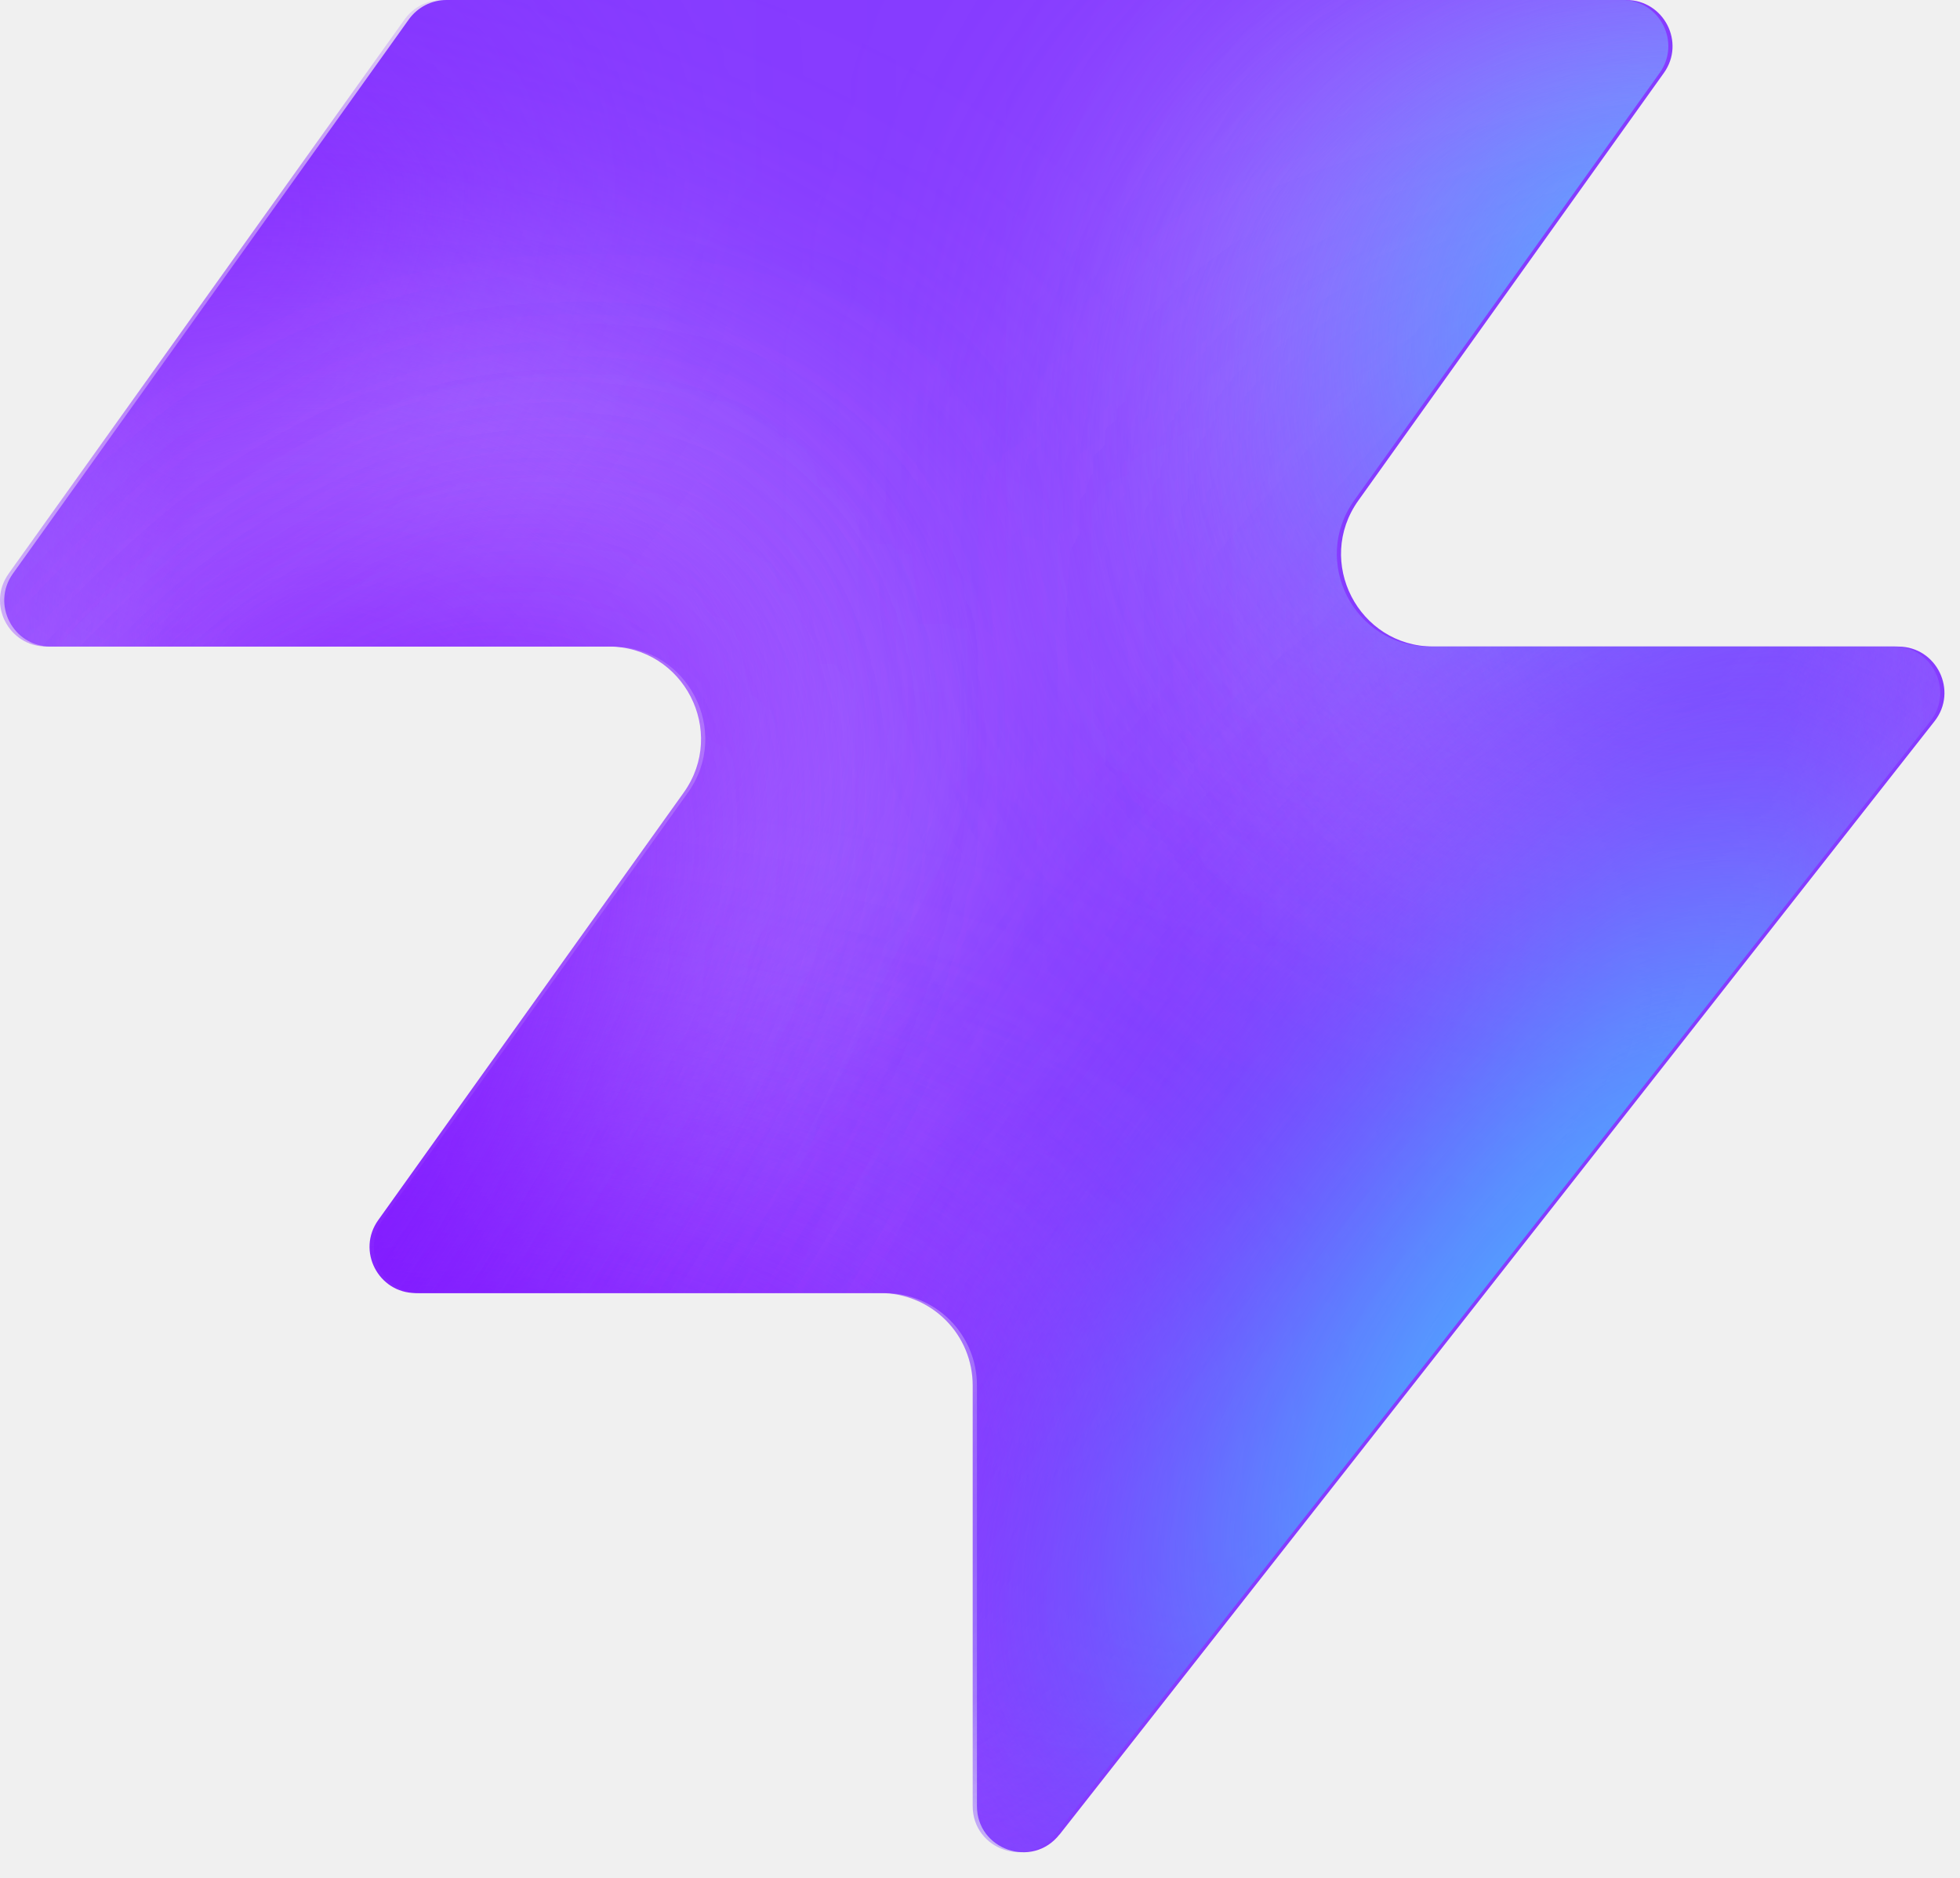
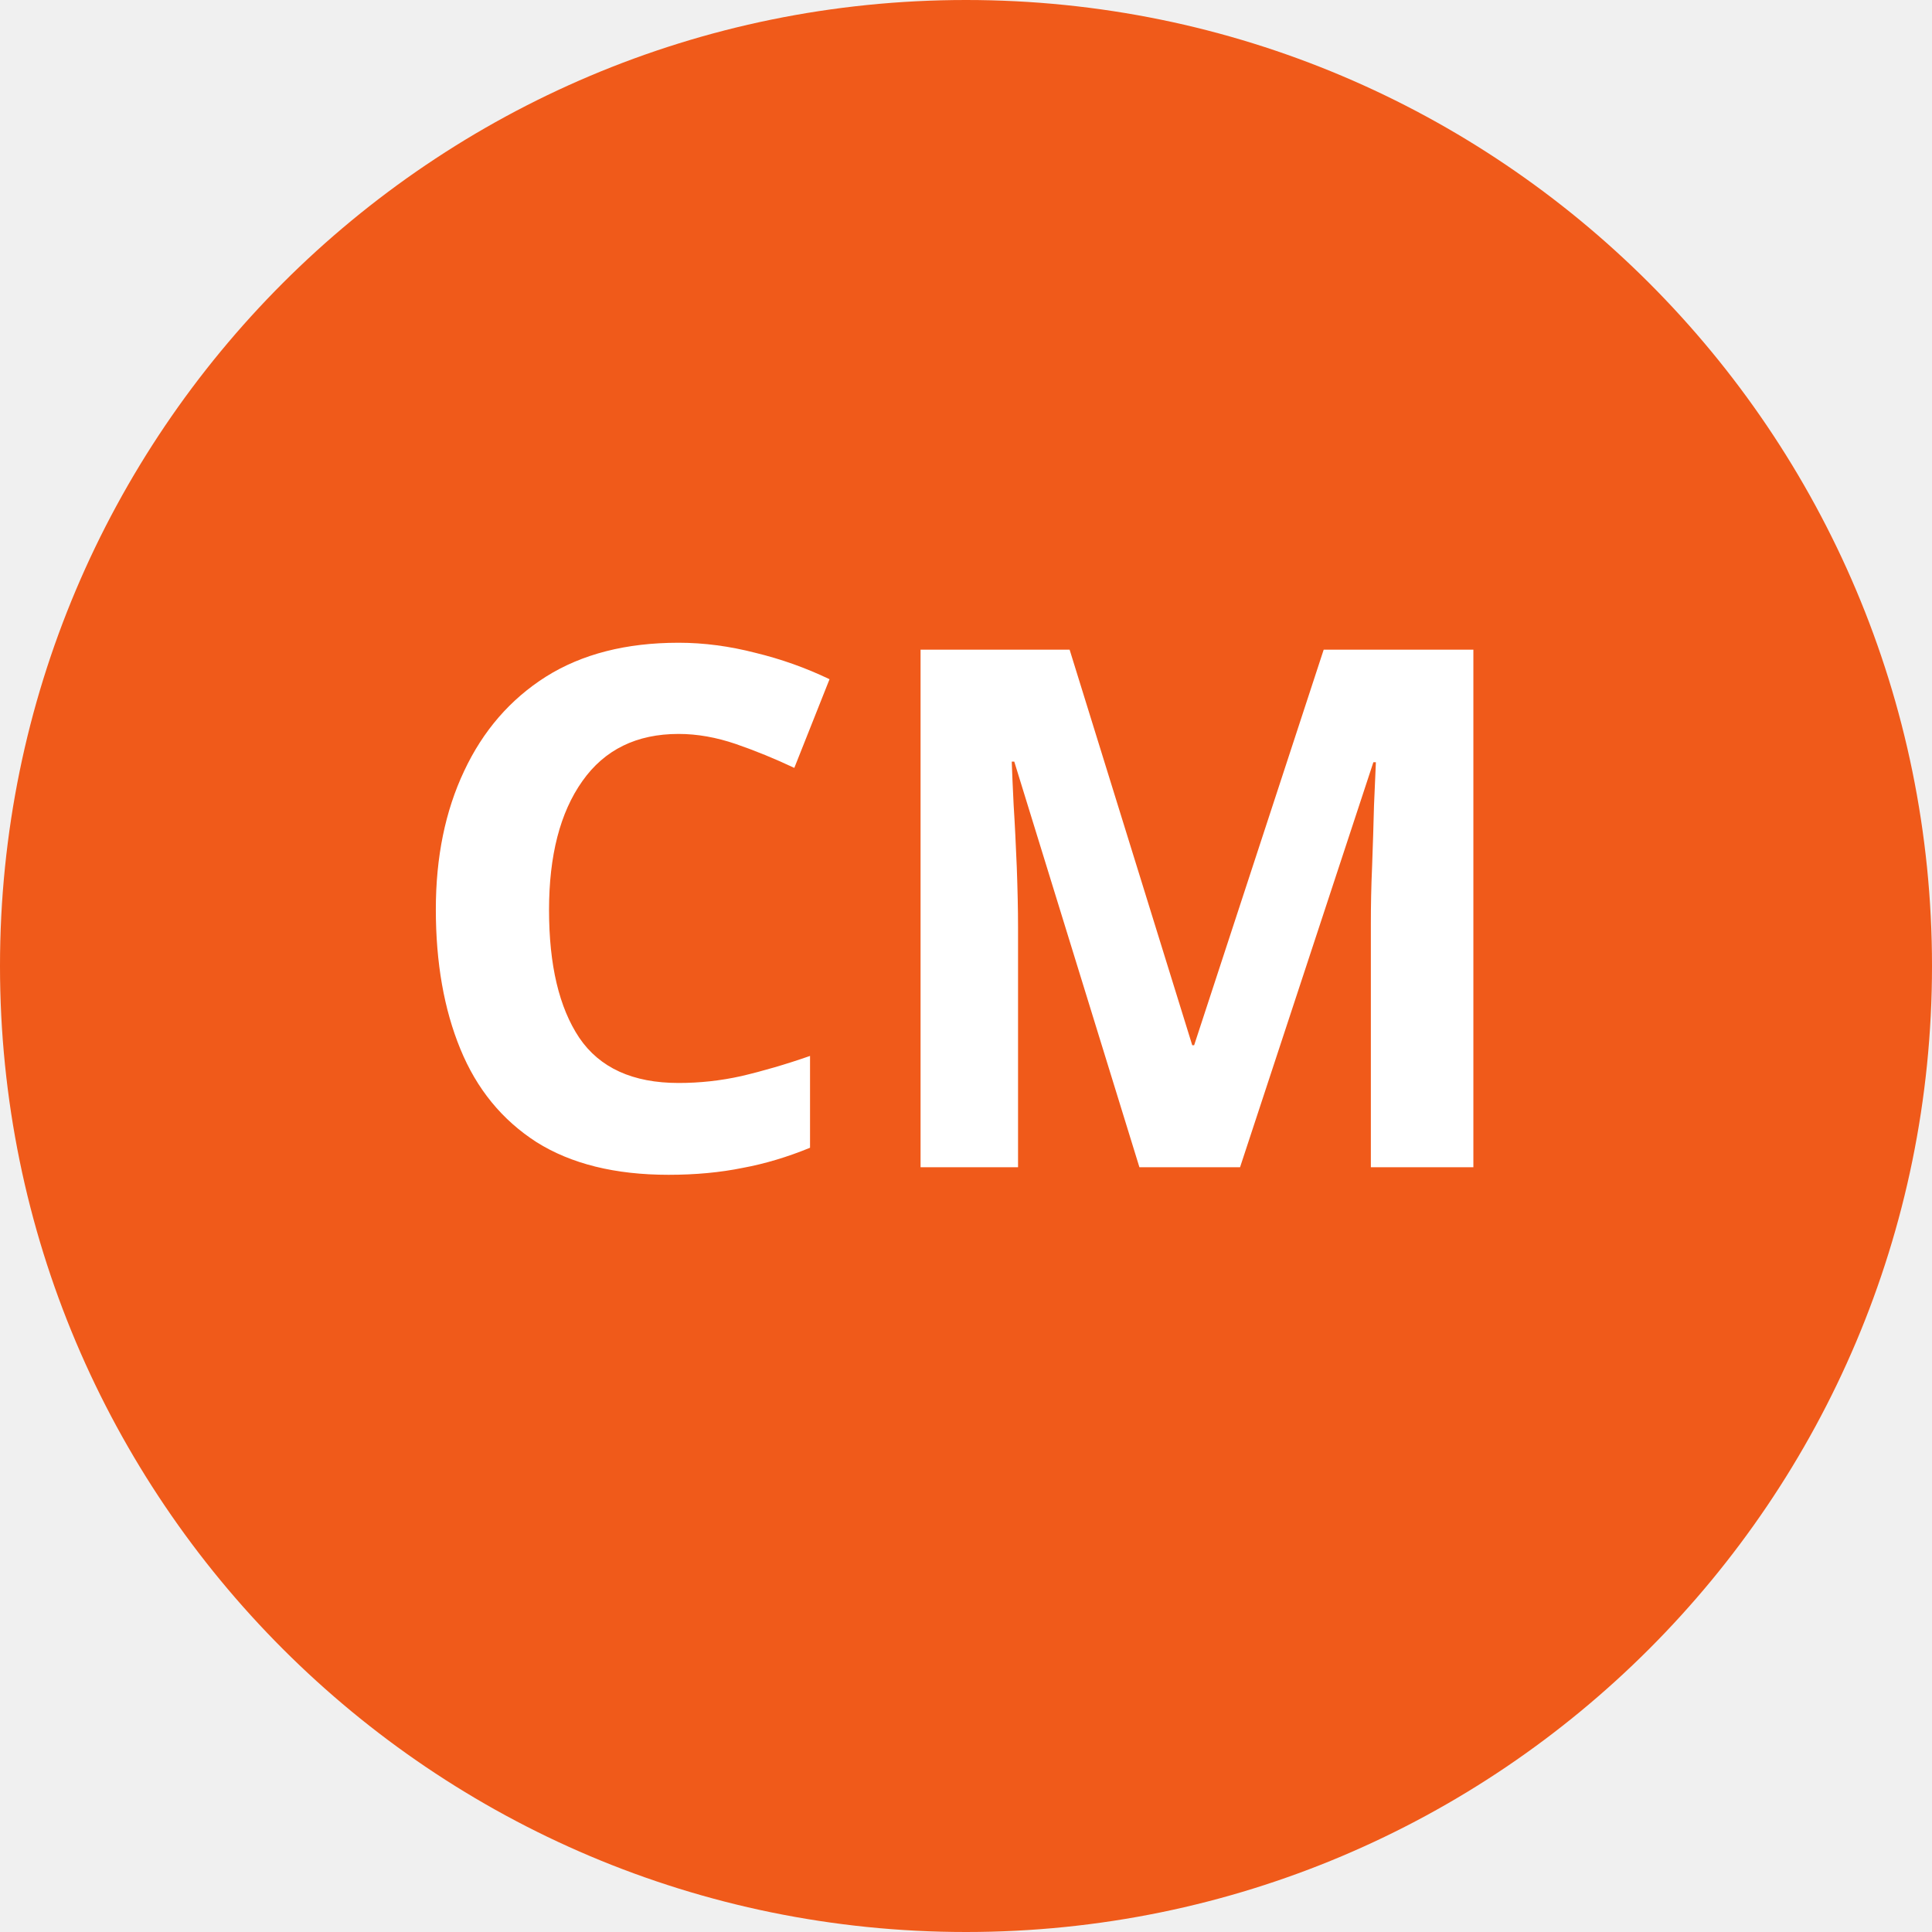
- <svg xmlns="http://www.w3.org/2000/svg" width="48" height="46" fill="none" viewBox="0 0 48 46">
-   <path fill="#863bff" d="M25.946 44.938c-.664.845-2.021.375-2.021-.698V33.937a2.26 2.26 0 0 0-2.262-2.262H10.287c-.92 0-1.456-1.04-.92-1.788l7.48-10.471c1.07-1.497 0-3.578-1.842-3.578H1.237c-.92 0-1.456-1.04-.92-1.788L10.013.474c.214-.297.556-.474.92-.474h28.894c.92 0 1.456 1.04.92 1.788l-7.48 10.471c-1.07 1.498 0 3.579 1.842 3.579h11.377c.943 0 1.473 1.088.89 1.83L25.947 44.94z" style="fill:#863bff;fill:color(display-p3 .525 .23 1);fill-opacity:1" />
-   <mask id="a" width="48" height="46" x="0" y="0" maskUnits="userSpaceOnUse" style="mask-type:alpha">
-     <path fill="#000" d="M25.842 44.938c-.664.844-2.021.375-2.021-.698V33.937a2.26 2.26 0 0 0-2.262-2.262H10.183c-.92 0-1.456-1.04-.92-1.788l7.48-10.471c1.07-1.498 0-3.579-1.842-3.579H1.133c-.92 0-1.456-1.04-.92-1.787L9.91.473c.214-.297.556-.474.92-.474h28.894c.92 0 1.456 1.04.92 1.788l-7.48 10.471c-1.07 1.498 0 3.578 1.842 3.578h11.377c.943 0 1.473 1.088.89 1.832L25.843 44.94z" style="fill:#000;fill-opacity:1" />
-   </mask>
-   <g mask="url(#a)">
-     <g filter="url(#b)">
-       <ellipse cx="5.508" cy="14.704" fill="#ede6ff" rx="5.508" ry="14.704" style="fill:#ede6ff;fill:color(display-p3 .927 .903 1);fill-opacity:1" transform="matrix(.00324 1 1 -.00324 -4.47 31.516)" />
-     </g>
-     <g filter="url(#c)">
-       <ellipse cx="10.399" cy="29.851" fill="#ede6ff" rx="10.399" ry="29.851" style="fill:#ede6ff;fill:color(display-p3 .927 .903 1);fill-opacity:1" transform="matrix(.00324 1 1 -.00324 -39.328 7.883)" />
-     </g>
-     <g filter="url(#d)">
-       <ellipse cx="5.508" cy="30.487" fill="#7e14ff" rx="5.508" ry="30.487" style="fill:#7e14ff;fill:color(display-p3 .492 .077 1);fill-opacity:1" transform="rotate(89.814 -25.913 -14.639)scale(1 -1)" />
-     </g>
-     <g filter="url(#e)">
-       <ellipse cx="5.508" cy="30.599" fill="#7e14ff" rx="5.508" ry="30.599" style="fill:#7e14ff;fill:color(display-p3 .492 .077 1);fill-opacity:1" transform="rotate(89.814 -32.644 -3.334)scale(1 -1)" />
-     </g>
-     <g filter="url(#f)">
-       <ellipse cx="5.508" cy="30.599" fill="#7e14ff" rx="5.508" ry="30.599" style="fill:#7e14ff;fill:color(display-p3 .492 .077 1);fill-opacity:1" transform="matrix(.00324 1 1 -.00324 -34.34 30.47)" />
-     </g>
-     <g filter="url(#g)">
-       <ellipse cx="14.072" cy="22.078" fill="#ede6ff" rx="14.072" ry="22.078" style="fill:#ede6ff;fill:color(display-p3 .927 .903 1);fill-opacity:1" transform="rotate(93.35 24.506 48.493)scale(-1 1)" />
-     </g>
-     <g filter="url(#h)">
-       <ellipse cx="3.47" cy="21.501" fill="#7e14ff" rx="3.47" ry="21.501" style="fill:#7e14ff;fill:color(display-p3 .492 .077 1);fill-opacity:1" transform="rotate(89.009 28.708 47.59)scale(-1 1)" />
-     </g>
-     <g filter="url(#i)">
-       <ellipse cx="3.47" cy="21.501" fill="#7e14ff" rx="3.47" ry="21.501" style="fill:#7e14ff;fill:color(display-p3 .492 .077 1);fill-opacity:1" transform="rotate(89.009 28.708 47.59)scale(-1 1)" />
-     </g>
-     <g filter="url(#j)">
-       <ellipse cx=".387" cy="8.972" fill="#7e14ff" rx="4.407" ry="29.108" style="fill:#7e14ff;fill:color(display-p3 .492 .077 1);fill-opacity:1" transform="rotate(39.51 .387 8.972)" />
-     </g>
-     <g filter="url(#k)">
-       <ellipse cx="47.523" cy="-6.092" fill="#7e14ff" rx="4.407" ry="29.108" style="fill:#7e14ff;fill:color(display-p3 .492 .077 1);fill-opacity:1" transform="rotate(37.892 47.523 -6.092)" />
-     </g>
-     <g filter="url(#l)">
-       <ellipse cx="41.412" cy="6.333" fill="#47bfff" rx="5.971" ry="9.665" style="fill:#47bfff;fill:color(display-p3 .28 .748 1);fill-opacity:1" transform="rotate(37.892 41.412 6.333)" />
-     </g>
-     <g filter="url(#m)">
-       <ellipse cx="-1.879" cy="38.332" fill="#7e14ff" rx="4.407" ry="29.108" style="fill:#7e14ff;fill:color(display-p3 .492 .077 1);fill-opacity:1" transform="rotate(37.892 -1.88 38.332)" />
-     </g>
-     <g filter="url(#n)">
-       <ellipse cx="-1.879" cy="38.332" fill="#7e14ff" rx="4.407" ry="29.108" style="fill:#7e14ff;fill:color(display-p3 .492 .077 1);fill-opacity:1" transform="rotate(37.892 -1.88 38.332)" />
-     </g>
-     <g filter="url(#o)">
-       <ellipse cx="35.651" cy="29.907" fill="#7e14ff" rx="4.407" ry="29.108" style="fill:#7e14ff;fill:color(display-p3 .492 .077 1);fill-opacity:1" transform="rotate(37.892 35.651 29.907)" />
-     </g>
-     <g filter="url(#p)">
-       <ellipse cx="38.418" cy="32.4" fill="#47bfff" rx="5.971" ry="15.297" style="fill:#47bfff;fill:color(display-p3 .28 .748 1);fill-opacity:1" transform="rotate(37.892 38.418 32.4)" />
-     </g>
-   </g>
-   <defs>
-     <filter id="b" width="60.045" height="41.654" x="-19.77" y="16.149" color-interpolation-filters="sRGB" filterUnits="userSpaceOnUse">
-       <feFlood flood-opacity="0" result="BackgroundImageFix" />
-       <feBlend in="SourceGraphic" in2="BackgroundImageFix" result="shape" />
-       <feGaussianBlur result="effect1_foregroundBlur_2002_17158" stdDeviation="7.659" />
-     </filter>
-     <filter id="c" width="90.34" height="51.437" x="-54.613" y="-7.533" color-interpolation-filters="sRGB" filterUnits="userSpaceOnUse">
-       <feFlood flood-opacity="0" result="BackgroundImageFix" />
-       <feBlend in="SourceGraphic" in2="BackgroundImageFix" result="shape" />
-       <feGaussianBlur result="effect1_foregroundBlur_2002_17158" stdDeviation="7.659" />
-     </filter>
-     <filter id="d" width="79.355" height="29.4" x="-49.64" y="2.03" color-interpolation-filters="sRGB" filterUnits="userSpaceOnUse">
-       <feFlood flood-opacity="0" result="BackgroundImageFix" />
-       <feBlend in="SourceGraphic" in2="BackgroundImageFix" result="shape" />
-       <feGaussianBlur result="effect1_foregroundBlur_2002_17158" stdDeviation="4.596" />
-     </filter>
-     <filter id="e" width="79.579" height="29.4" x="-45.045" y="20.029" color-interpolation-filters="sRGB" filterUnits="userSpaceOnUse">
-       <feFlood flood-opacity="0" result="BackgroundImageFix" />
-       <feBlend in="SourceGraphic" in2="BackgroundImageFix" result="shape" />
-       <feGaussianBlur result="effect1_foregroundBlur_2002_17158" stdDeviation="4.596" />
-     </filter>
-     <filter id="f" width="79.579" height="29.4" x="-43.513" y="21.178" color-interpolation-filters="sRGB" filterUnits="userSpaceOnUse">
-       <feFlood flood-opacity="0" result="BackgroundImageFix" />
-       <feBlend in="SourceGraphic" in2="BackgroundImageFix" result="shape" />
-       <feGaussianBlur result="effect1_foregroundBlur_2002_17158" stdDeviation="4.596" />
-     </filter>
-     <filter id="g" width="74.749" height="58.852" x="15.756" y="-17.901" color-interpolation-filters="sRGB" filterUnits="userSpaceOnUse">
-       <feFlood flood-opacity="0" result="BackgroundImageFix" />
-       <feBlend in="SourceGraphic" in2="BackgroundImageFix" result="shape" />
-       <feGaussianBlur result="effect1_foregroundBlur_2002_17158" stdDeviation="7.659" />
-     </filter>
-     <filter id="h" width="61.377" height="25.362" x="23.548" y="2.284" color-interpolation-filters="sRGB" filterUnits="userSpaceOnUse">
-       <feFlood flood-opacity="0" result="BackgroundImageFix" />
-       <feBlend in="SourceGraphic" in2="BackgroundImageFix" result="shape" />
-       <feGaussianBlur result="effect1_foregroundBlur_2002_17158" stdDeviation="4.596" />
-     </filter>
-     <filter id="i" width="61.377" height="25.362" x="23.548" y="2.284" color-interpolation-filters="sRGB" filterUnits="userSpaceOnUse">
-       <feFlood flood-opacity="0" result="BackgroundImageFix" />
-       <feBlend in="SourceGraphic" in2="BackgroundImageFix" result="shape" />
-       <feGaussianBlur result="effect1_foregroundBlur_2002_17158" stdDeviation="4.596" />
-     </filter>
-     <filter id="j" width="56.045" height="63.649" x="-27.636" y="-22.853" color-interpolation-filters="sRGB" filterUnits="userSpaceOnUse">
-       <feFlood flood-opacity="0" result="BackgroundImageFix" />
-       <feBlend in="SourceGraphic" in2="BackgroundImageFix" result="shape" />
-       <feGaussianBlur result="effect1_foregroundBlur_2002_17158" stdDeviation="4.596" />
-     </filter>
-     <filter id="k" width="54.814" height="64.646" x="20.116" y="-38.415" color-interpolation-filters="sRGB" filterUnits="userSpaceOnUse">
-       <feFlood flood-opacity="0" result="BackgroundImageFix" />
-       <feBlend in="SourceGraphic" in2="BackgroundImageFix" result="shape" />
-       <feGaussianBlur result="effect1_foregroundBlur_2002_17158" stdDeviation="4.596" />
-     </filter>
-     <filter id="l" width="33.541" height="35.313" x="24.641" y="-11.323" color-interpolation-filters="sRGB" filterUnits="userSpaceOnUse">
-       <feFlood flood-opacity="0" result="BackgroundImageFix" />
-       <feBlend in="SourceGraphic" in2="BackgroundImageFix" result="shape" />
-       <feGaussianBlur result="effect1_foregroundBlur_2002_17158" stdDeviation="4.596" />
-     </filter>
-     <filter id="m" width="54.814" height="64.646" x="-29.286" y="6.009" color-interpolation-filters="sRGB" filterUnits="userSpaceOnUse">
-       <feFlood flood-opacity="0" result="BackgroundImageFix" />
-       <feBlend in="SourceGraphic" in2="BackgroundImageFix" result="shape" />
-       <feGaussianBlur result="effect1_foregroundBlur_2002_17158" stdDeviation="4.596" />
-     </filter>
-     <filter id="n" width="54.814" height="64.646" x="-29.286" y="6.009" color-interpolation-filters="sRGB" filterUnits="userSpaceOnUse">
-       <feFlood flood-opacity="0" result="BackgroundImageFix" />
-       <feBlend in="SourceGraphic" in2="BackgroundImageFix" result="shape" />
-       <feGaussianBlur result="effect1_foregroundBlur_2002_17158" stdDeviation="4.596" />
-     </filter>
-     <filter id="o" width="54.814" height="64.646" x="8.244" y="-2.416" color-interpolation-filters="sRGB" filterUnits="userSpaceOnUse">
-       <feFlood flood-opacity="0" result="BackgroundImageFix" />
-       <feBlend in="SourceGraphic" in2="BackgroundImageFix" result="shape" />
-       <feGaussianBlur result="effect1_foregroundBlur_2002_17158" stdDeviation="4.596" />
-     </filter>
-     <filter id="p" width="39.409" height="43.623" x="18.713" y="10.588" color-interpolation-filters="sRGB" filterUnits="userSpaceOnUse">
-       <feFlood flood-opacity="0" result="BackgroundImageFix" />
-       <feBlend in="SourceGraphic" in2="BackgroundImageFix" result="shape" />
-       <feGaussianBlur result="effect1_foregroundBlur_2002_17158" stdDeviation="4.596" />
-     </filter>
-   </defs>
+ <svg xmlns="http://www.w3.org/2000/svg" width="48" height="48" viewBox="0 0 48 48">
+   <circle cx="24" cy="24" r="24" fill="#f05a1a" />
+   <text x="24" y="29" text-anchor="middle" fill="#fff" font-family="system-ui, sans-serif" font-weight="700" font-size="18" letter-spacing="0">CM</text>
</svg>
